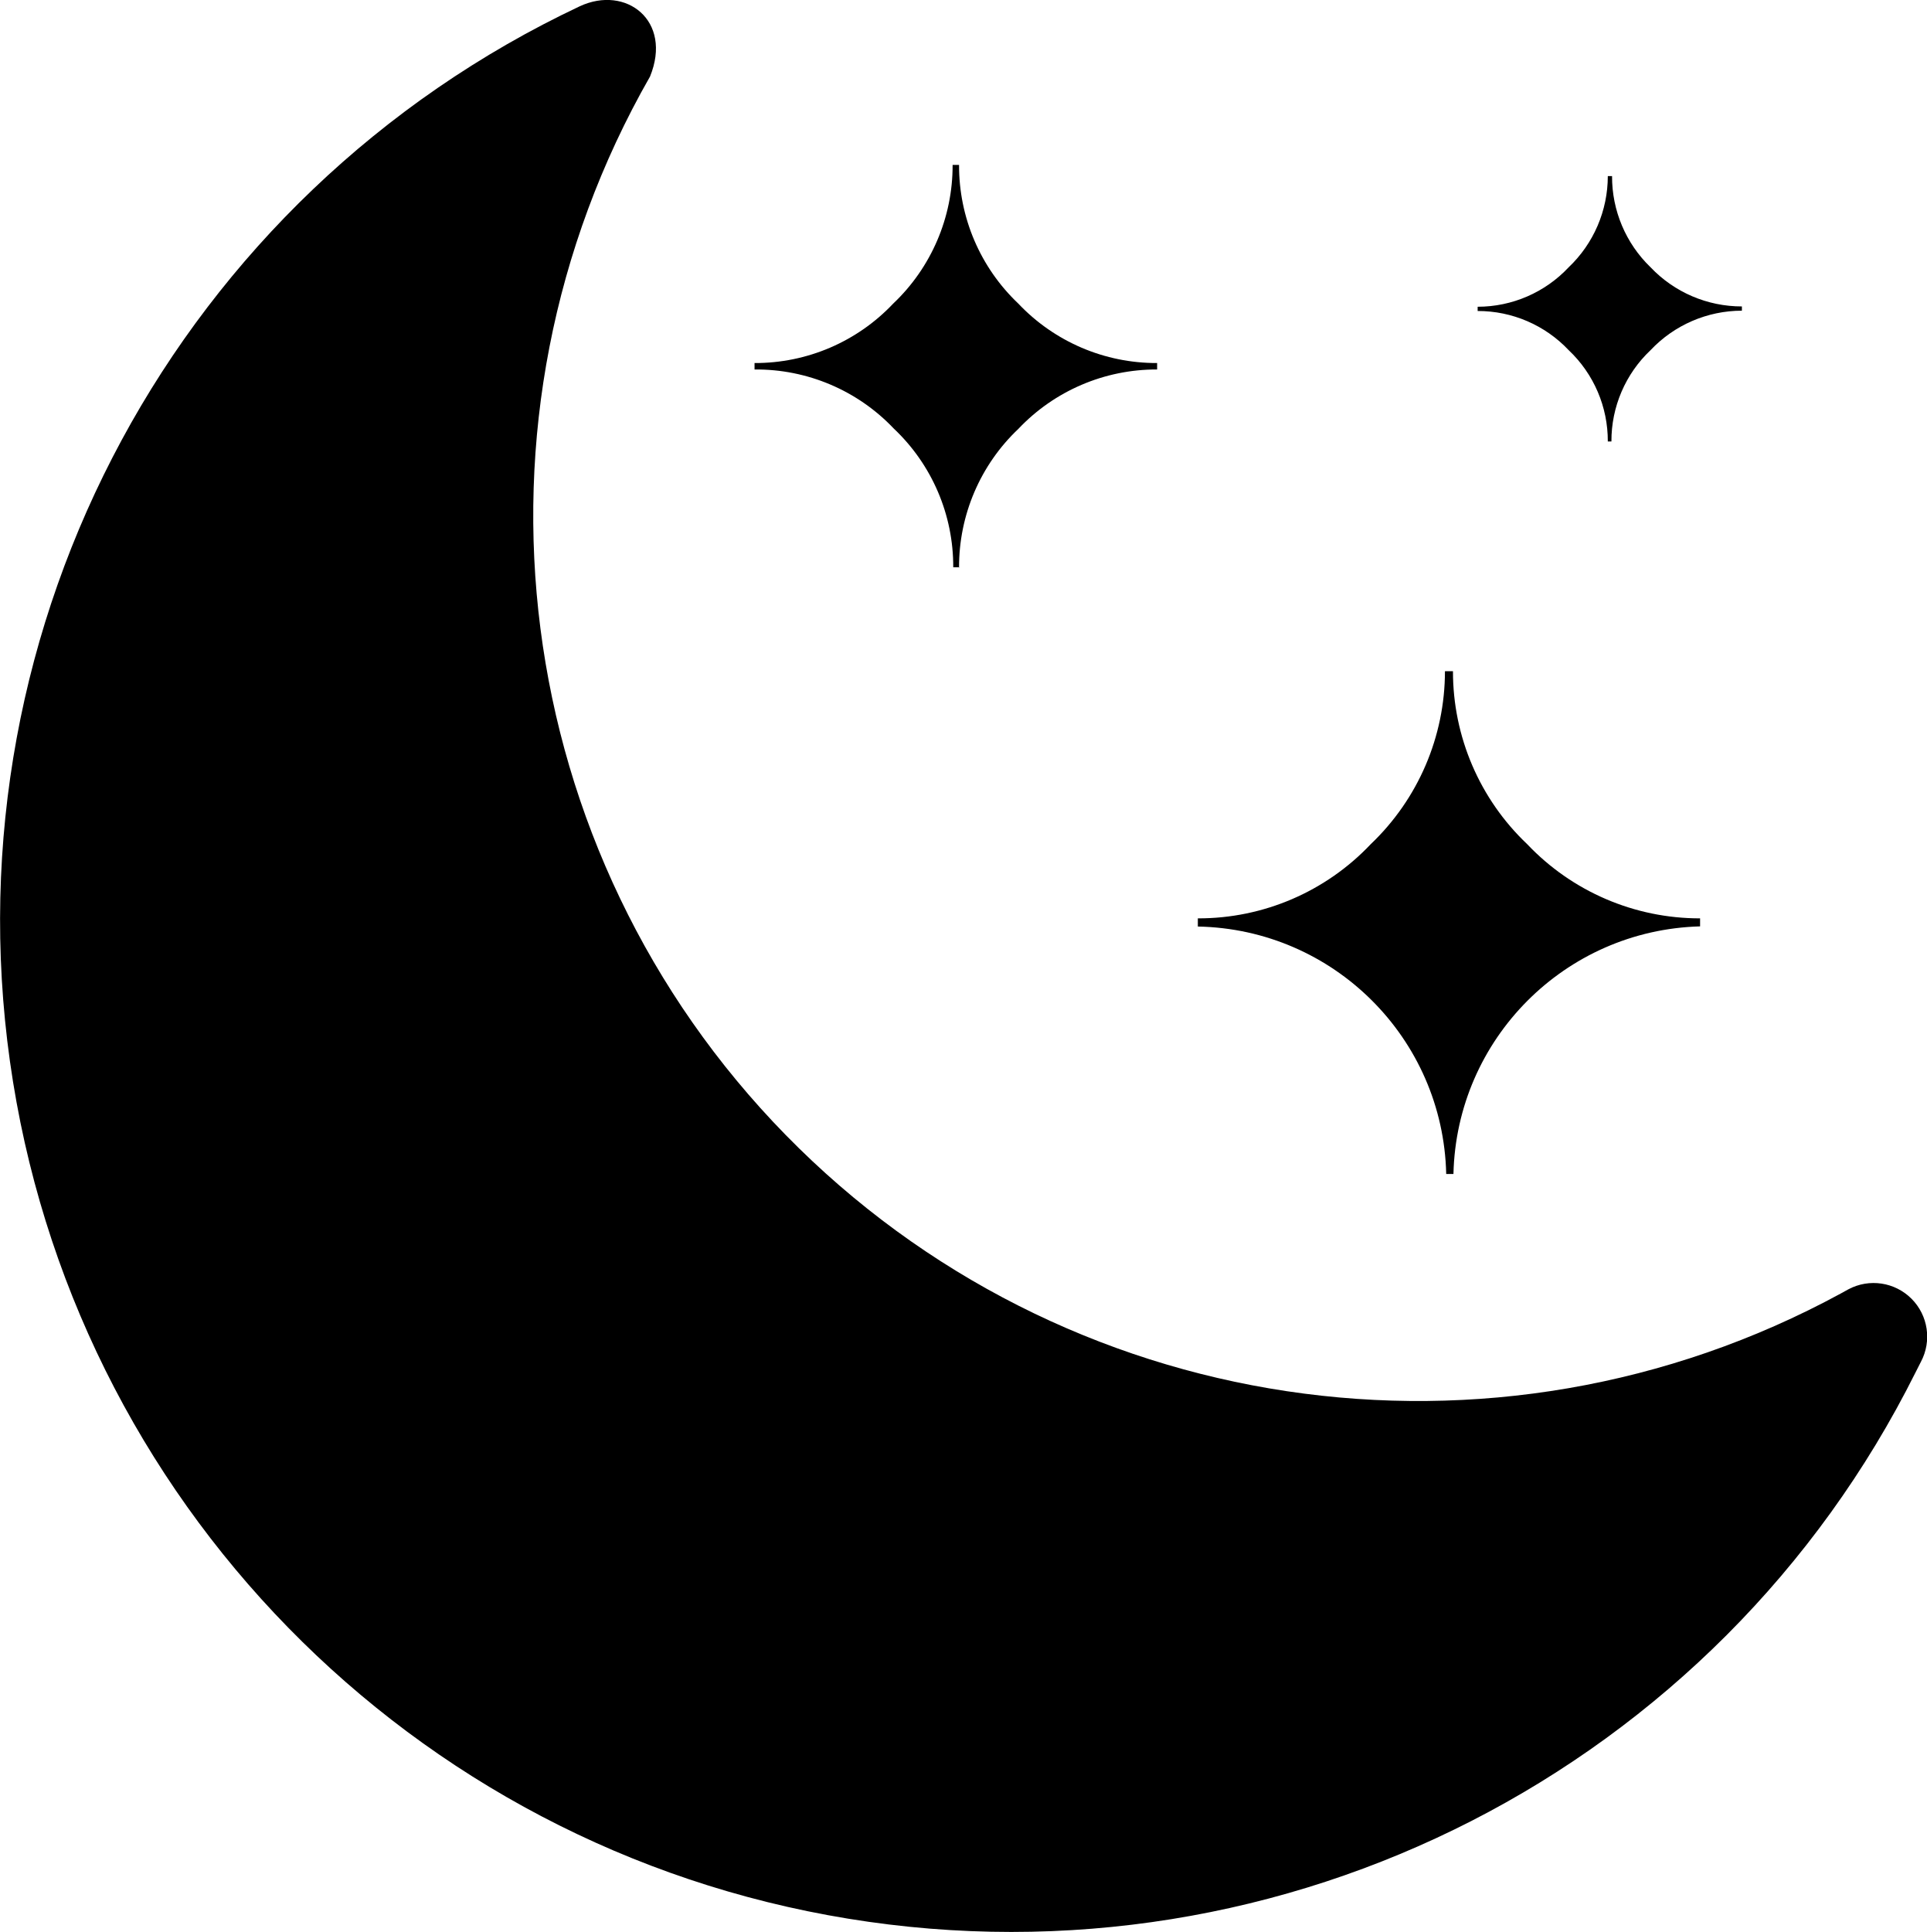
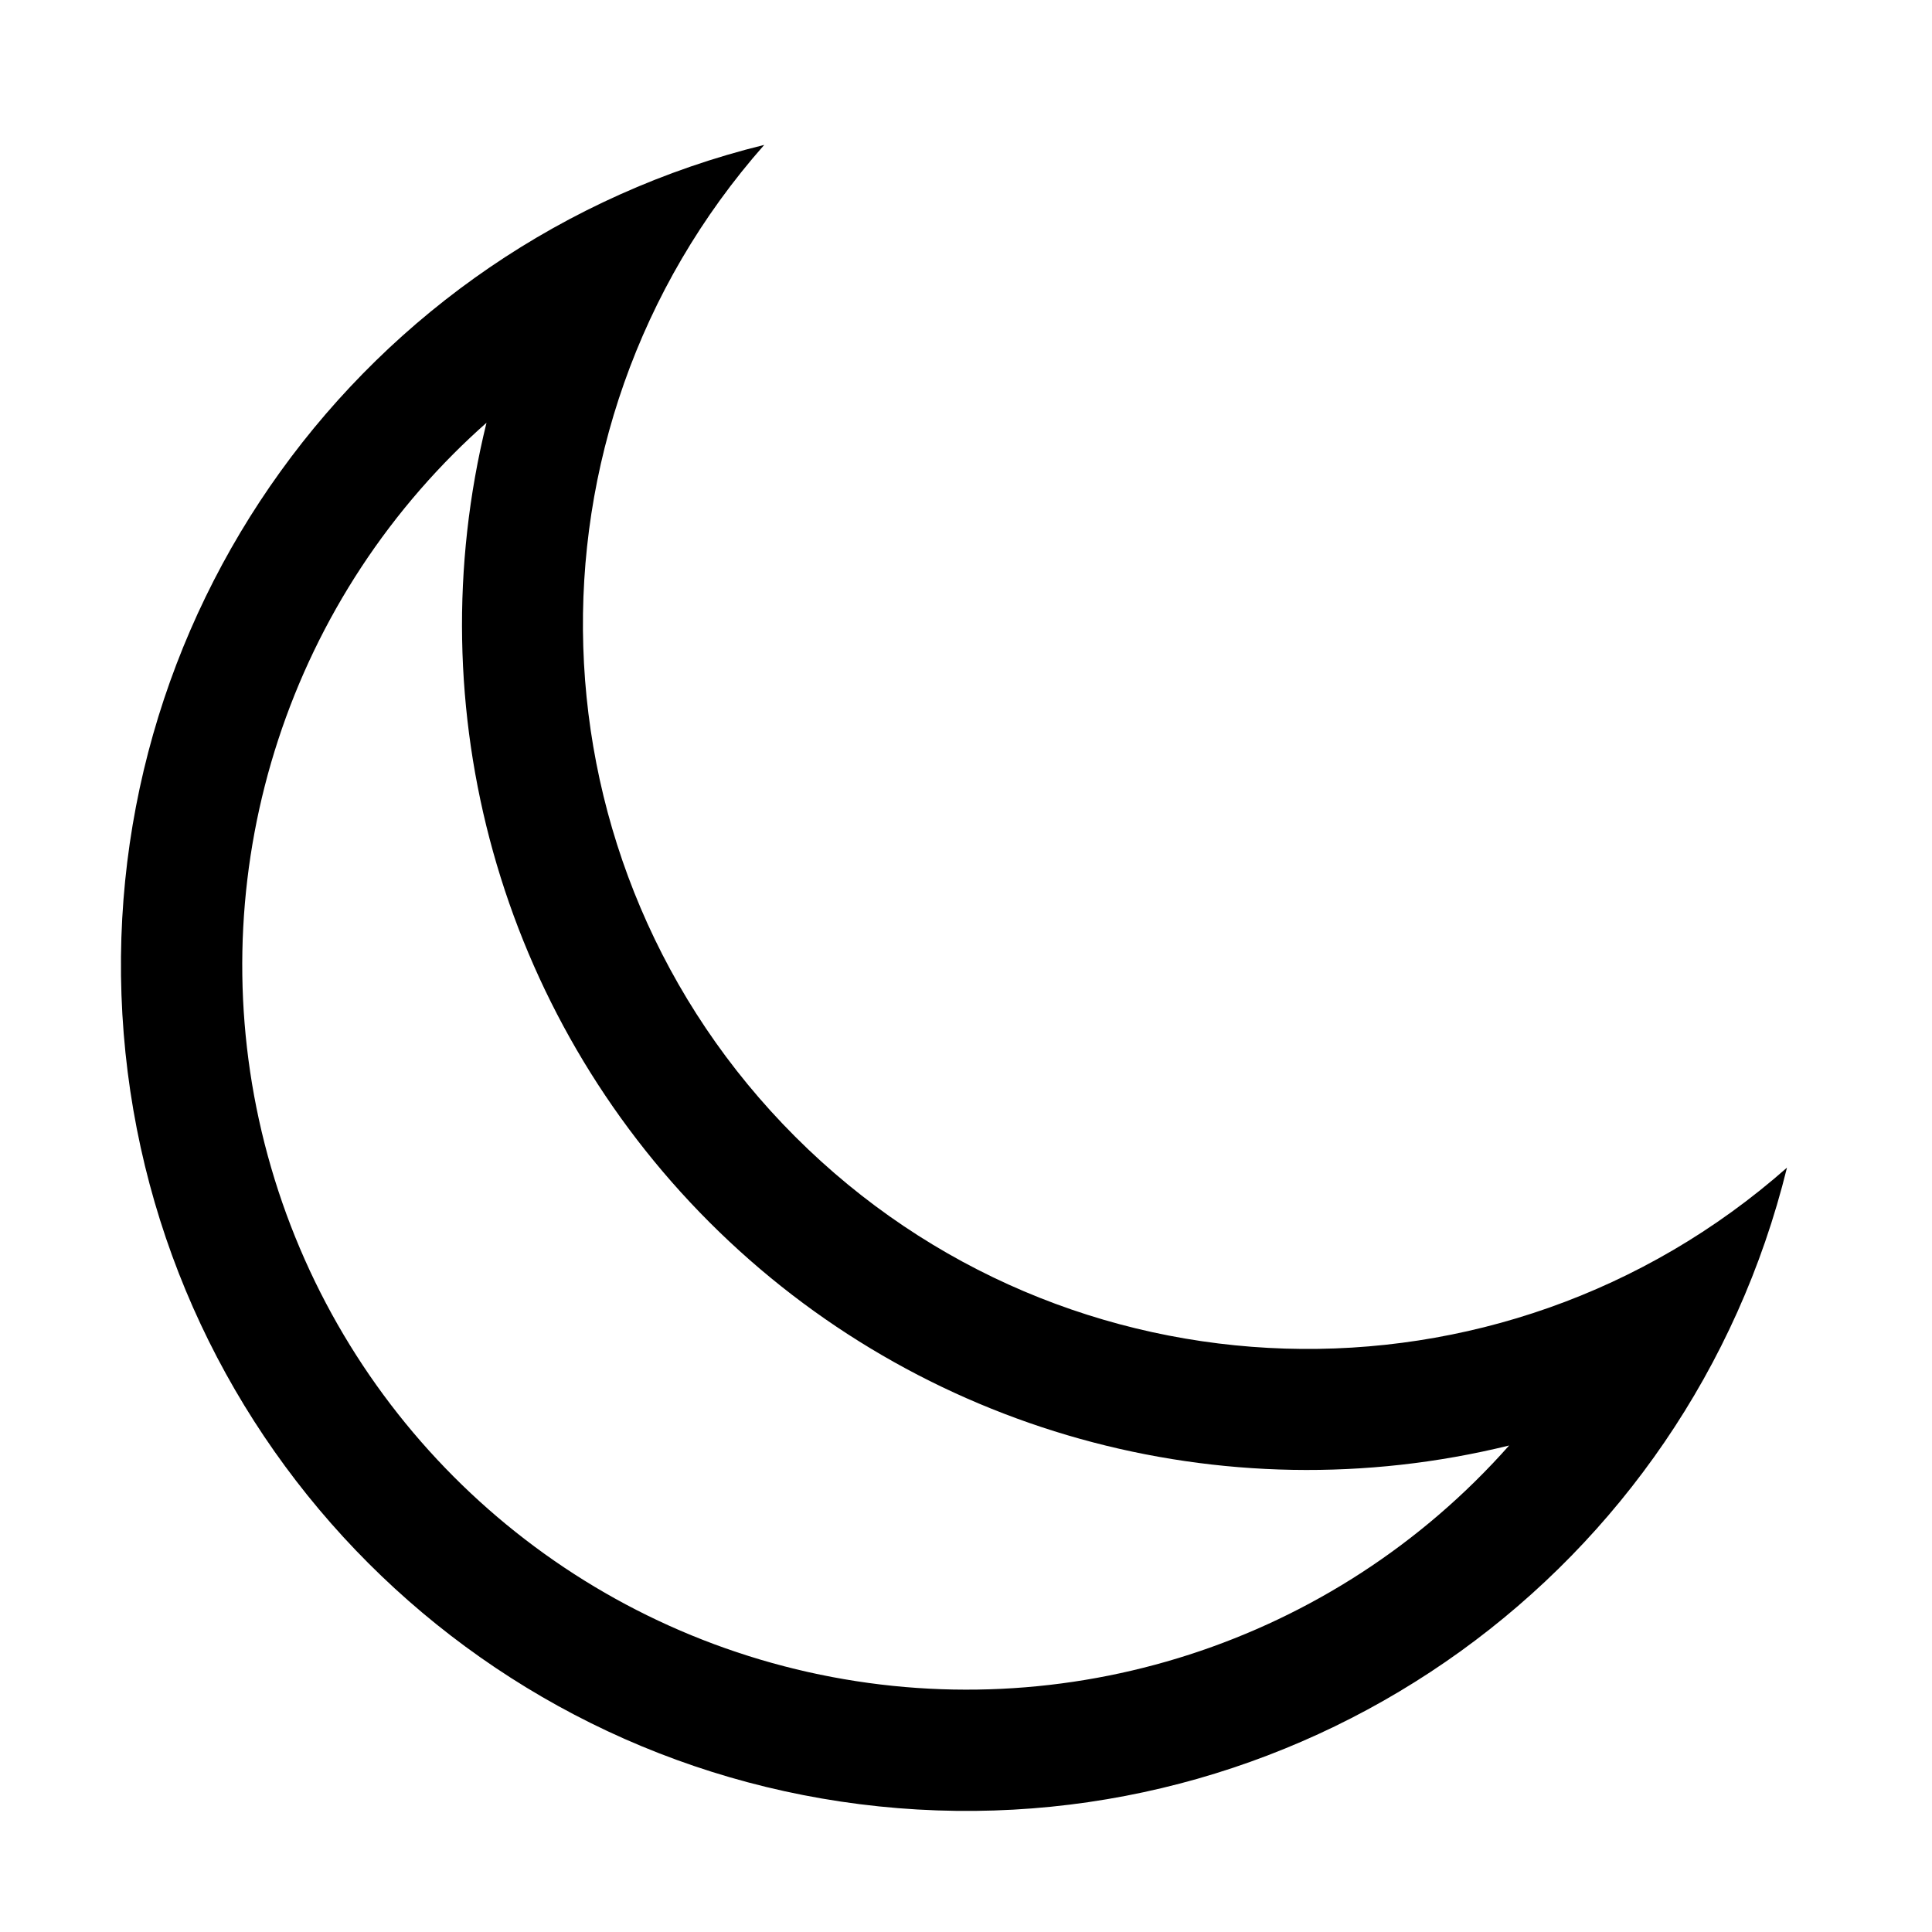
- <svg xmlns="http://www.w3.org/2000/svg" id="Layer_1" data-name="Layer 1" viewBox="0 0 122.56 122.88">
-   <defs>
-     <style>.cls-1{fill-rule:evenodd;}</style>
-   </defs>
-   <path class="cls-1" d="M121.85,87.3A64.31,64.31,0,1,1,36.88.4c2.94-1.37,5.92.91,4.47,4.47a56.29,56.29,0,0,0,75.75,77.4l.49-.27a3.41,3.41,0,0,1,4.61,4.61l-.35.69ZM92.46,74.67H92A16.11,16.11,0,0,0,76.2,58.93v-.52a15.08,15.08,0,0,0,11-4.72,15.19,15.19,0,0,0,4.72-11h.51a15.12,15.12,0,0,0,4.72,11,15.12,15.12,0,0,0,11,4.72v.51A16.13,16.13,0,0,0,92.46,74.67Zm10.09-46.59h-.27a7.94,7.94,0,0,0-2.49-5.81A7.94,7.94,0,0,0,94,19.78v-.27A7.94,7.94,0,0,0,99.79,17a8,8,0,0,0,2.49-5.8h.27A8,8,0,0,0,105,17a8,8,0,0,0,5.81,2.49v.27A8,8,0,0,0,105,22.27a7.94,7.94,0,0,0-2.49,5.81Zm-41.5,8h-.41a12.06,12.06,0,0,0-3.78-8.82A12.06,12.06,0,0,0,48,23.5v-.41a12.07,12.07,0,0,0,8.82-3.78,12.09,12.09,0,0,0,3.78-8.82h.41a12.08,12.08,0,0,0,3.77,8.82,12.09,12.09,0,0,0,8.83,3.78v.41a12.09,12.09,0,0,0-8.83,3.78,12.08,12.08,0,0,0-3.77,8.82Z" />
+ <svg xmlns="http://www.w3.org/2000/svg" width="800px" height="800px" viewBox="0 0 1024 1024">
+   <path fill="#000000" d="M240.448 240.448a384 384 0 1 0 559.424 525.696 448 448 0 0 1-542.016-542.08 390.592 390.592 0 0 0-17.408 16.384zm181.056 362.048a384 384 0 0 0 525.632 16.384A448 448 0 1 1 405.056 76.8a384 384 0 0 0 16.448 525.696z" />
</svg>
